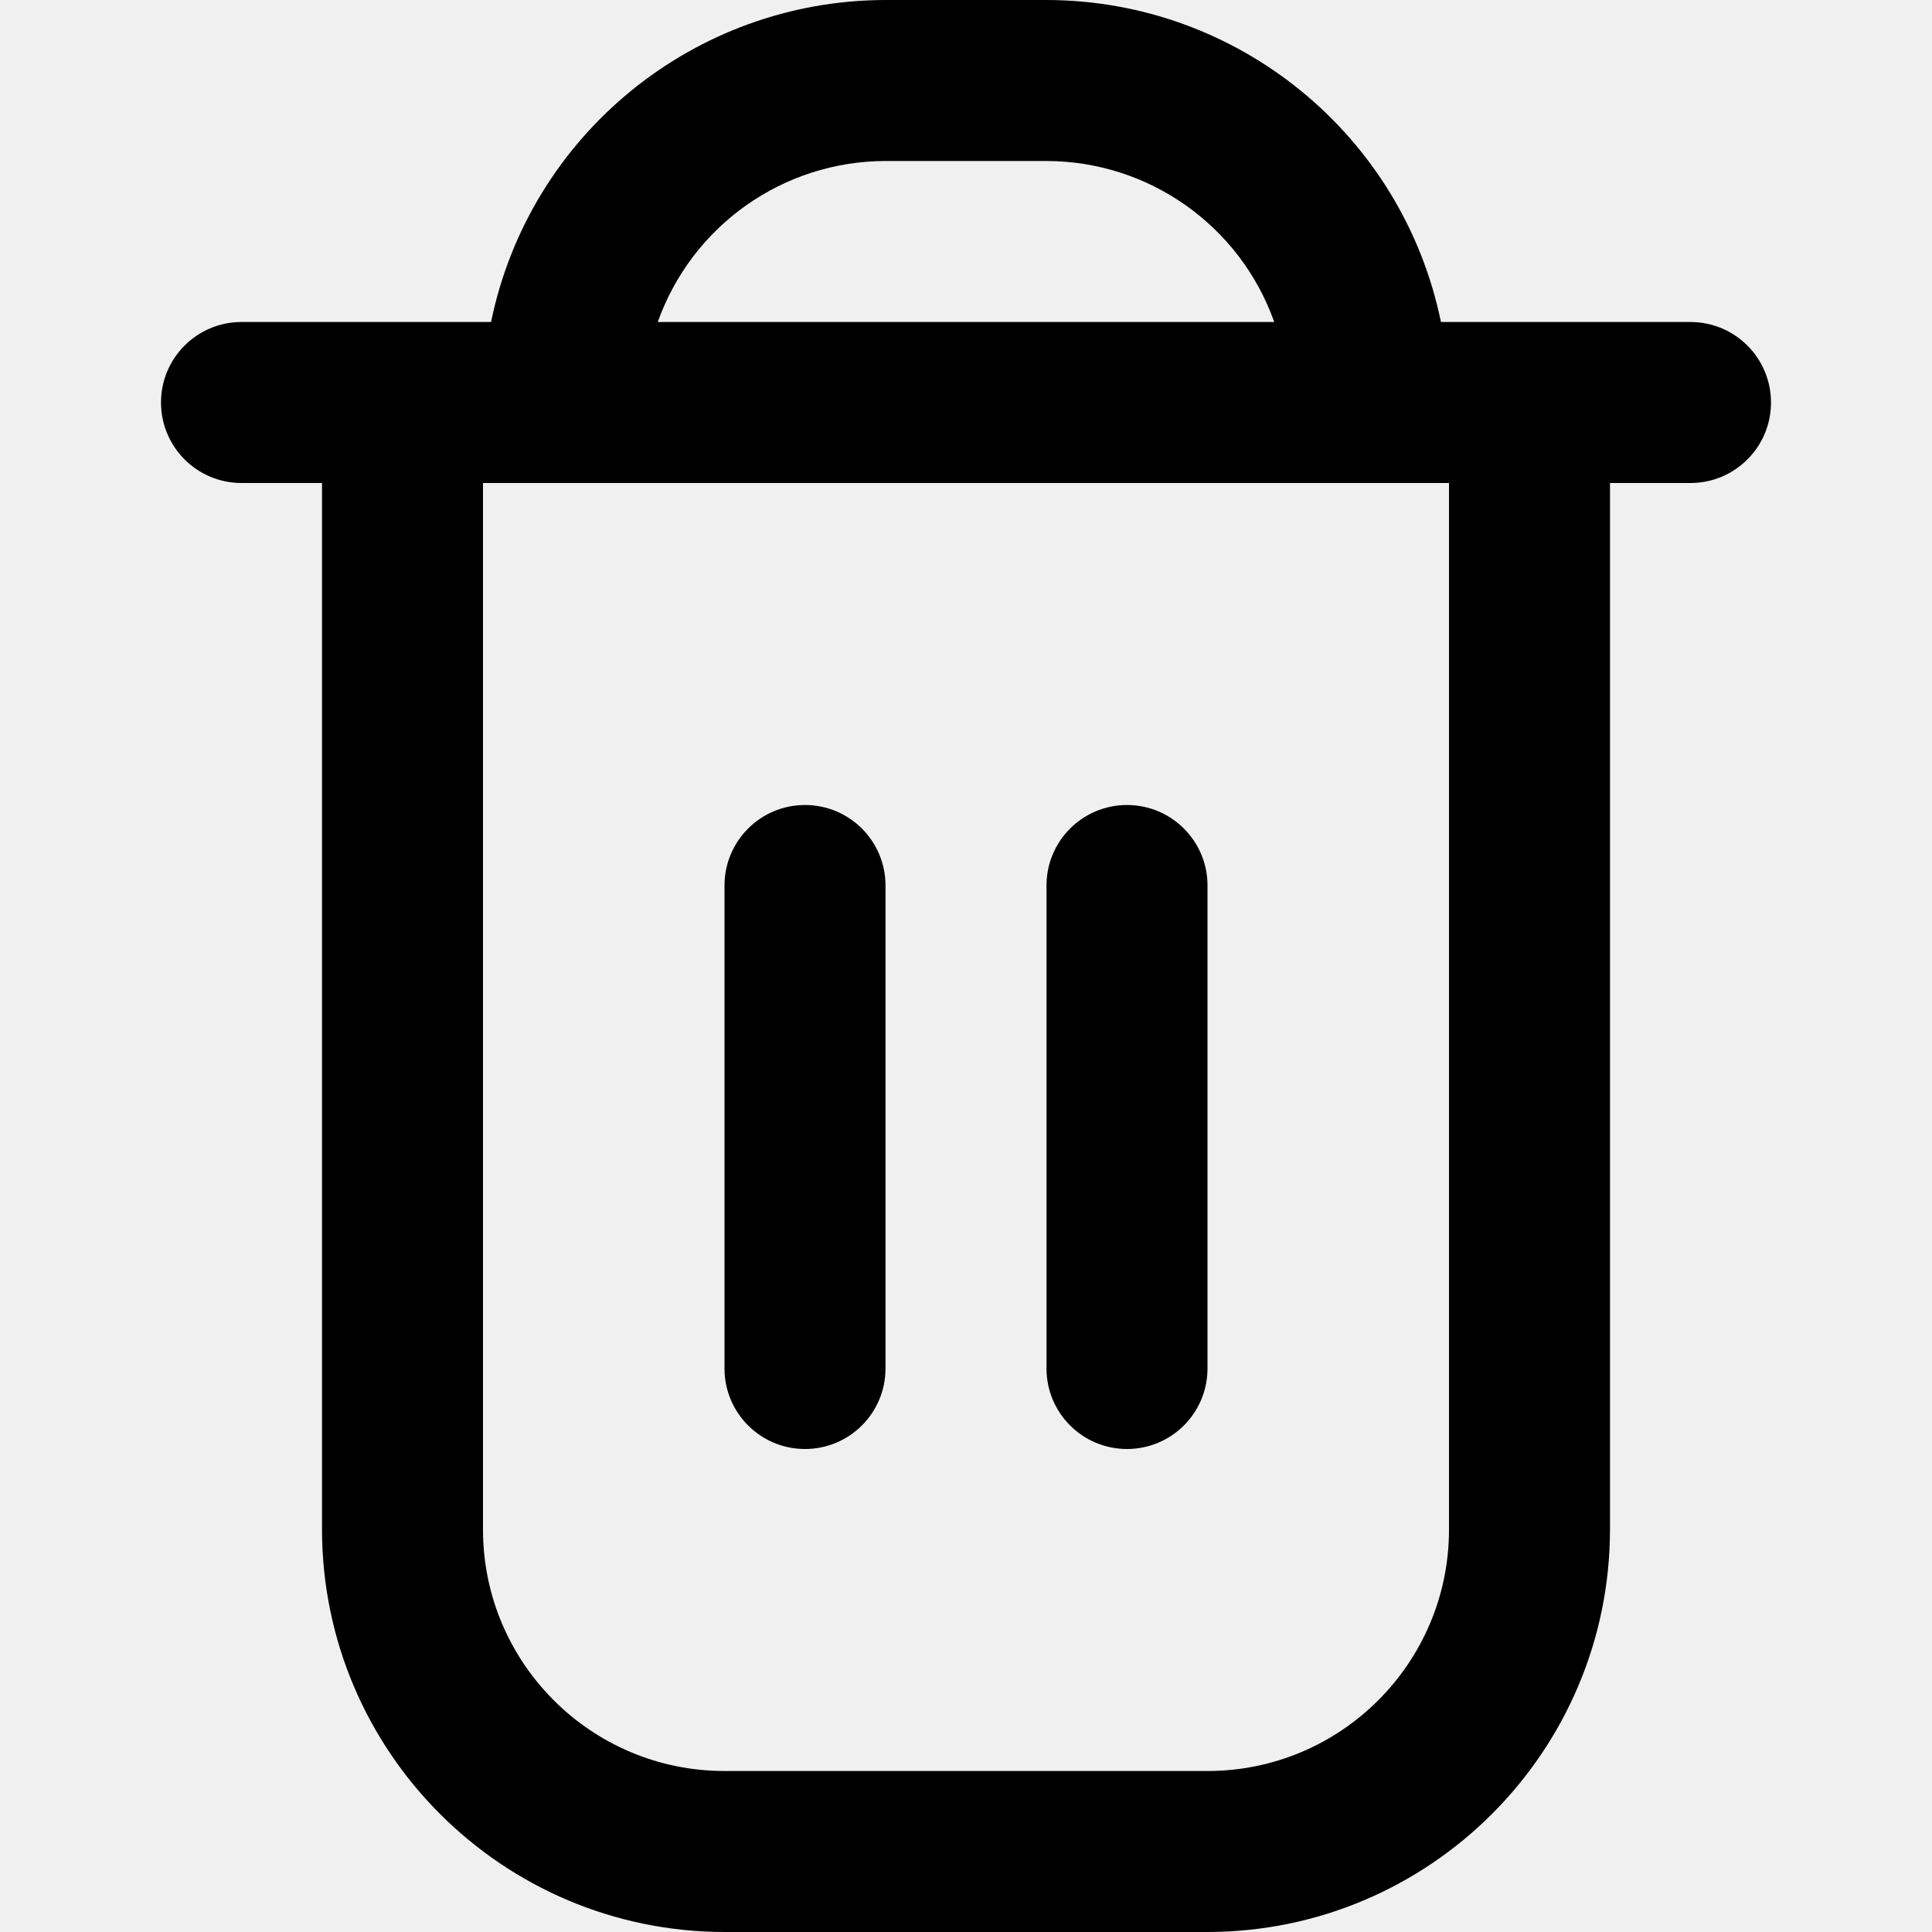
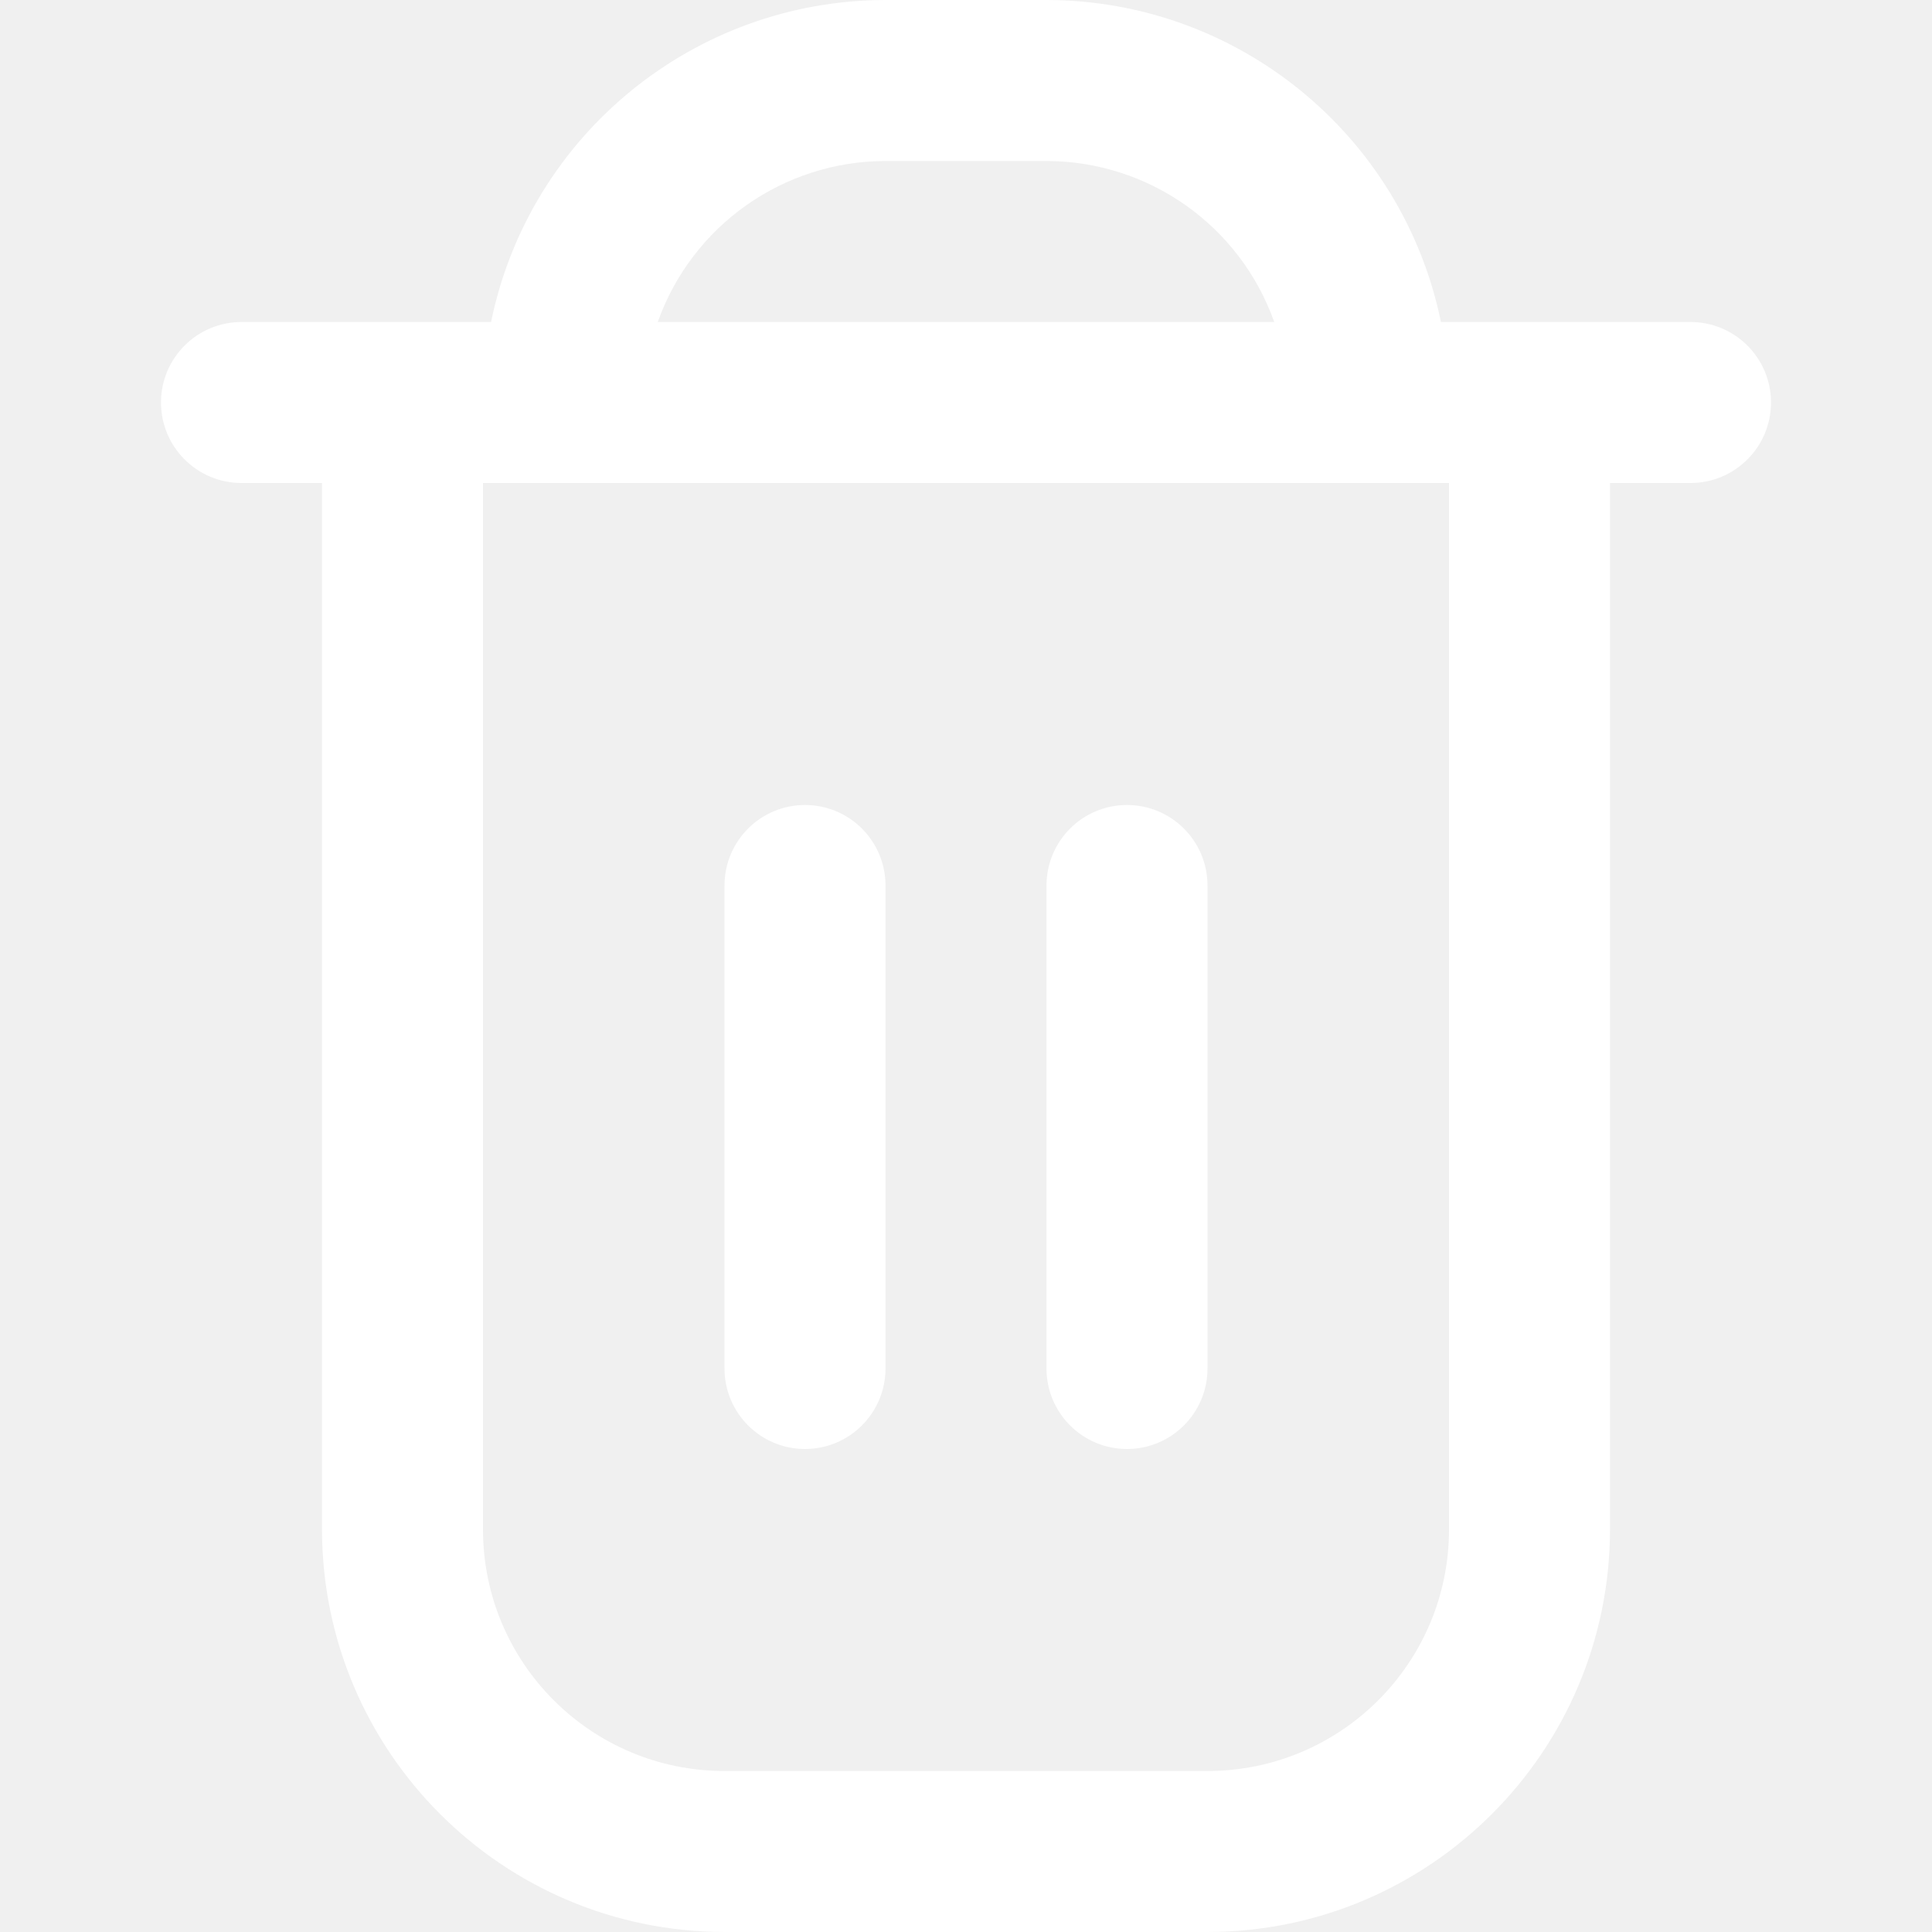
- <svg xmlns="http://www.w3.org/2000/svg" id="Outline" viewBox="0 0 24 24" width="512" height="512">
+ <svg xmlns="http://www.w3.org/2000/svg" fill="#fff" id="Outline" viewBox="0 0 24 24" width="512" height="512">
  <path d="M21,4H17.9A5.009,5.009,0,0,0,13,0H11A5.009,5.009,0,0,0,6.1,4H3A1,1,0,0,0,3,6H4V19a5.006,5.006,0,0,0,5,5h6a5.006,5.006,0,0,0,5-5V6h1a1,1,0,0,0,0-2ZM11,2h2a3.006,3.006,0,0,1,2.829,2H8.171A3.006,3.006,0,0,1,11,2Zm7,17a3,3,0,0,1-3,3H9a3,3,0,0,1-3-3V6H18Z" />
  <path d="M10,18a1,1,0,0,0,1-1V11a1,1,0,0,0-2,0v6A1,1,0,0,0,10,18Z" />
  <path d="M14,18a1,1,0,0,0,1-1V11a1,1,0,0,0-2,0v6A1,1,0,0,0,14,18Z" />
</svg>
